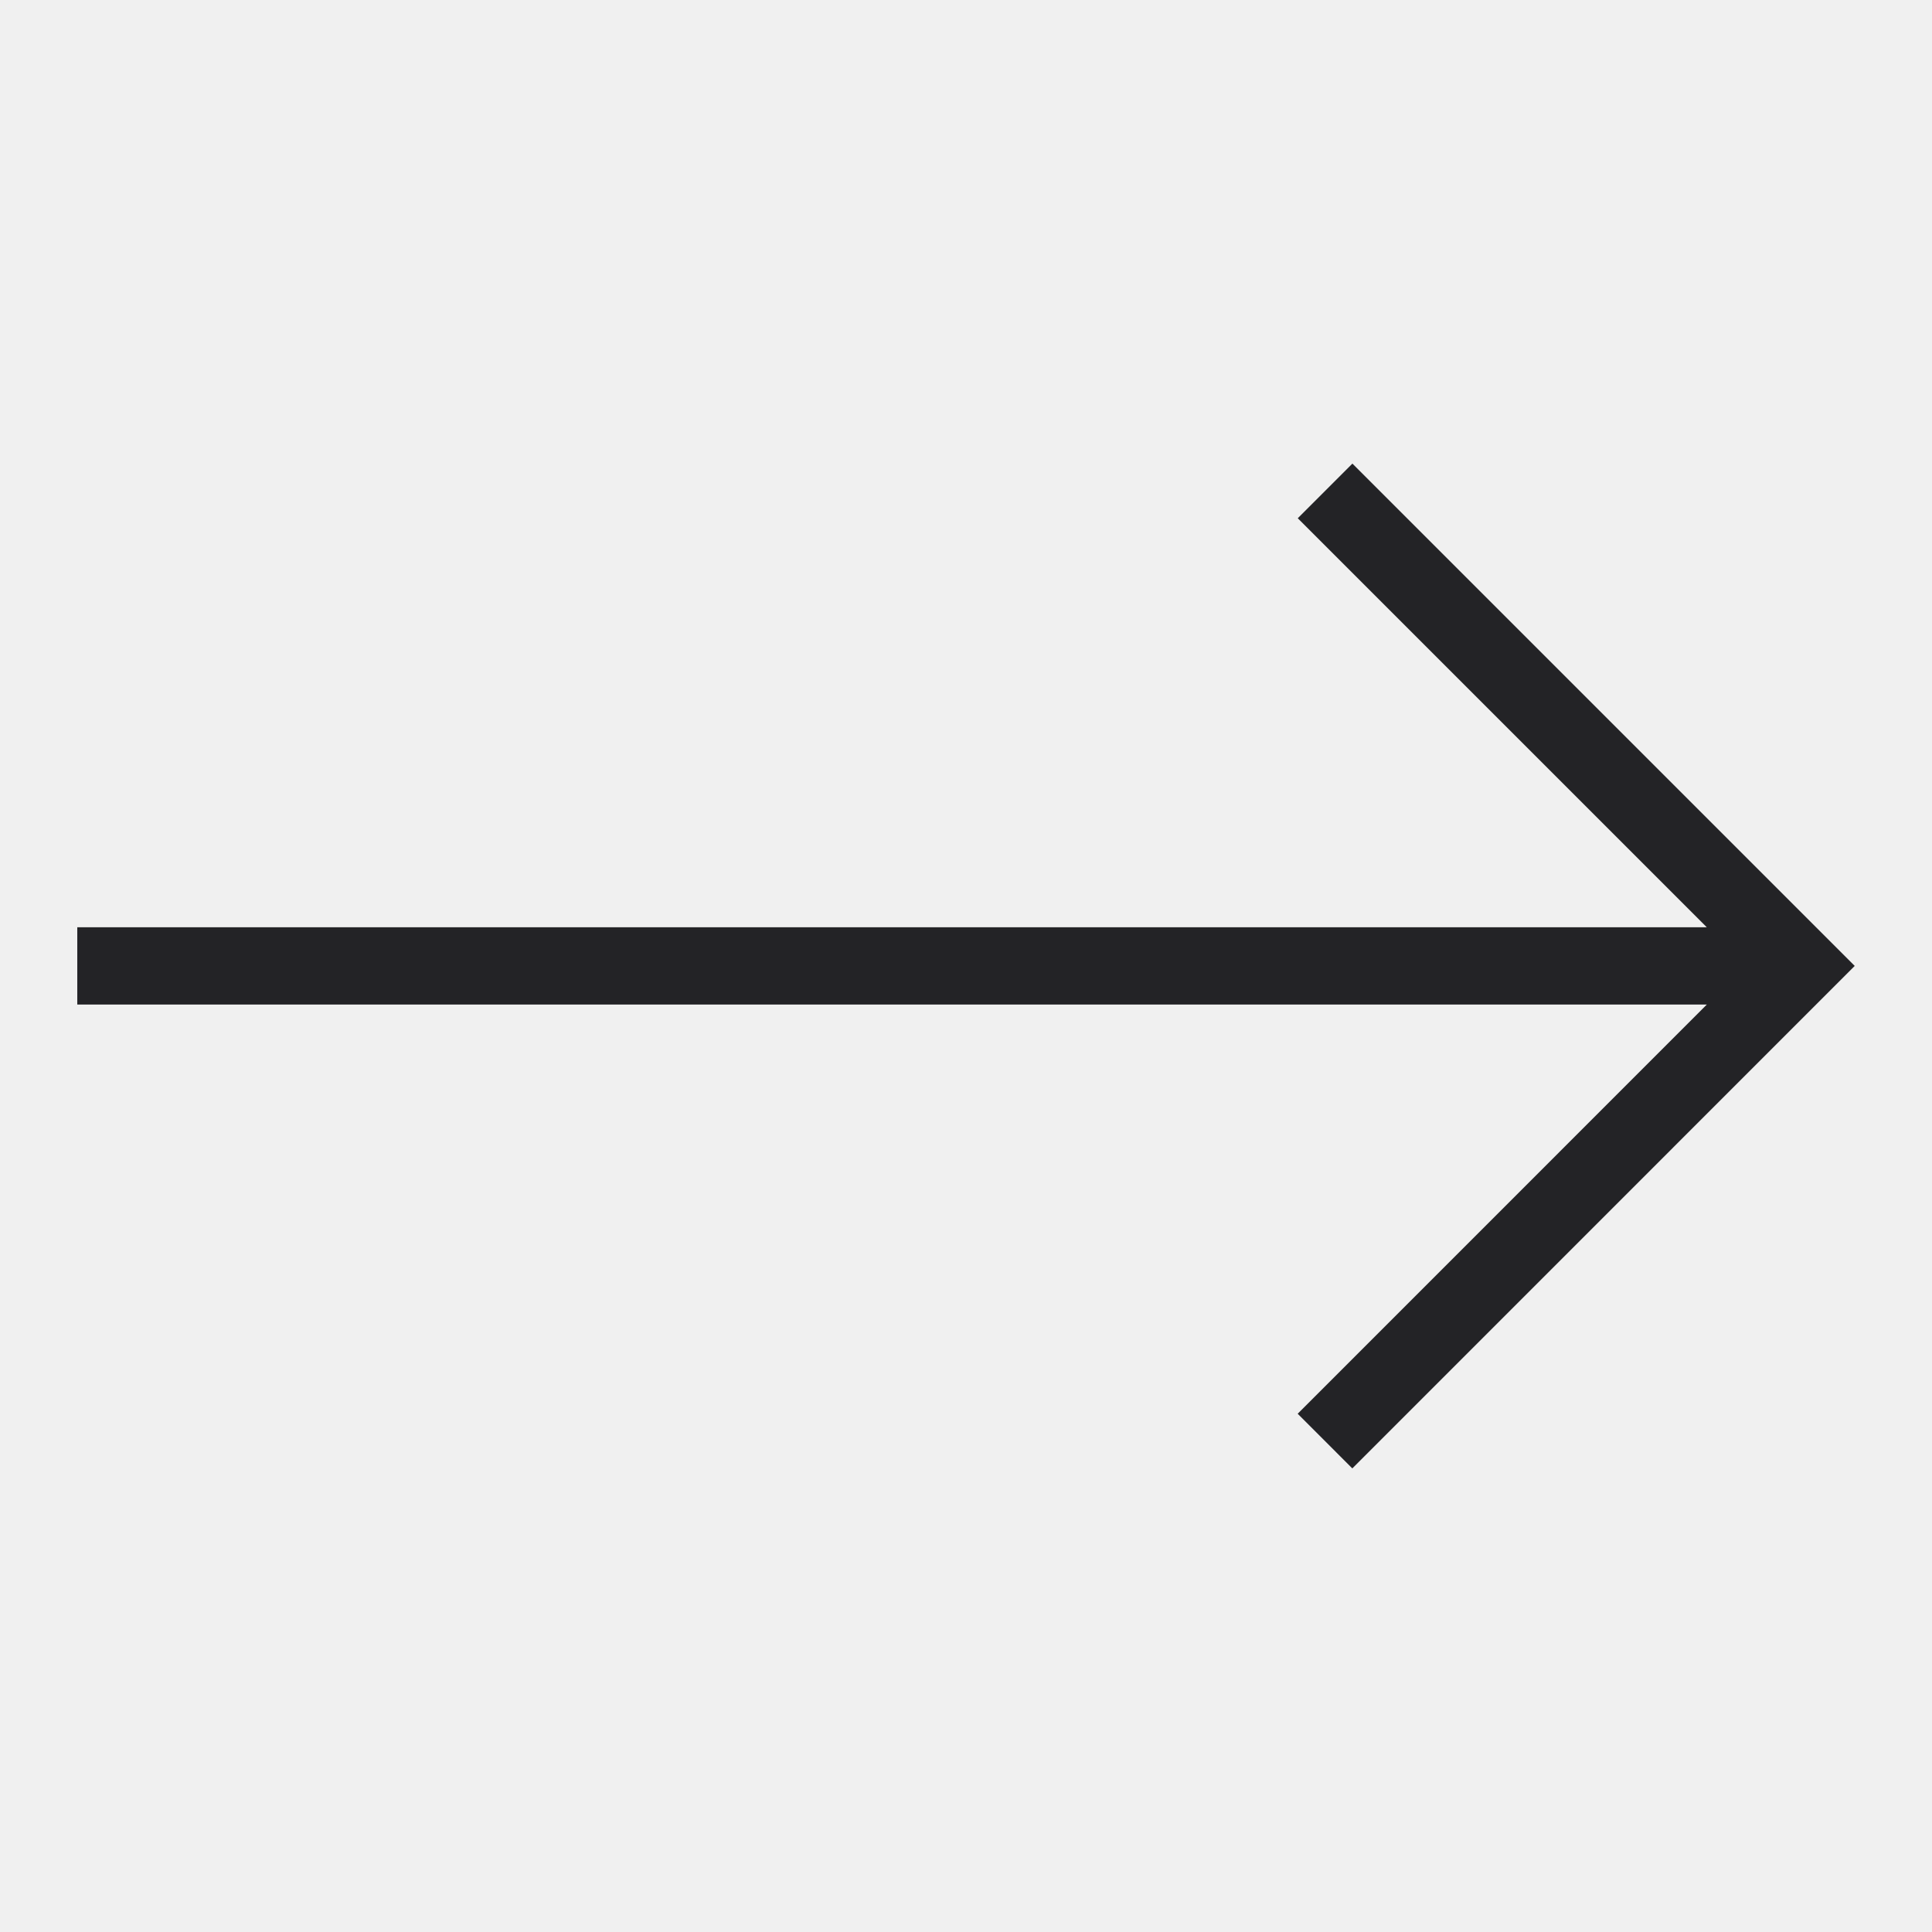
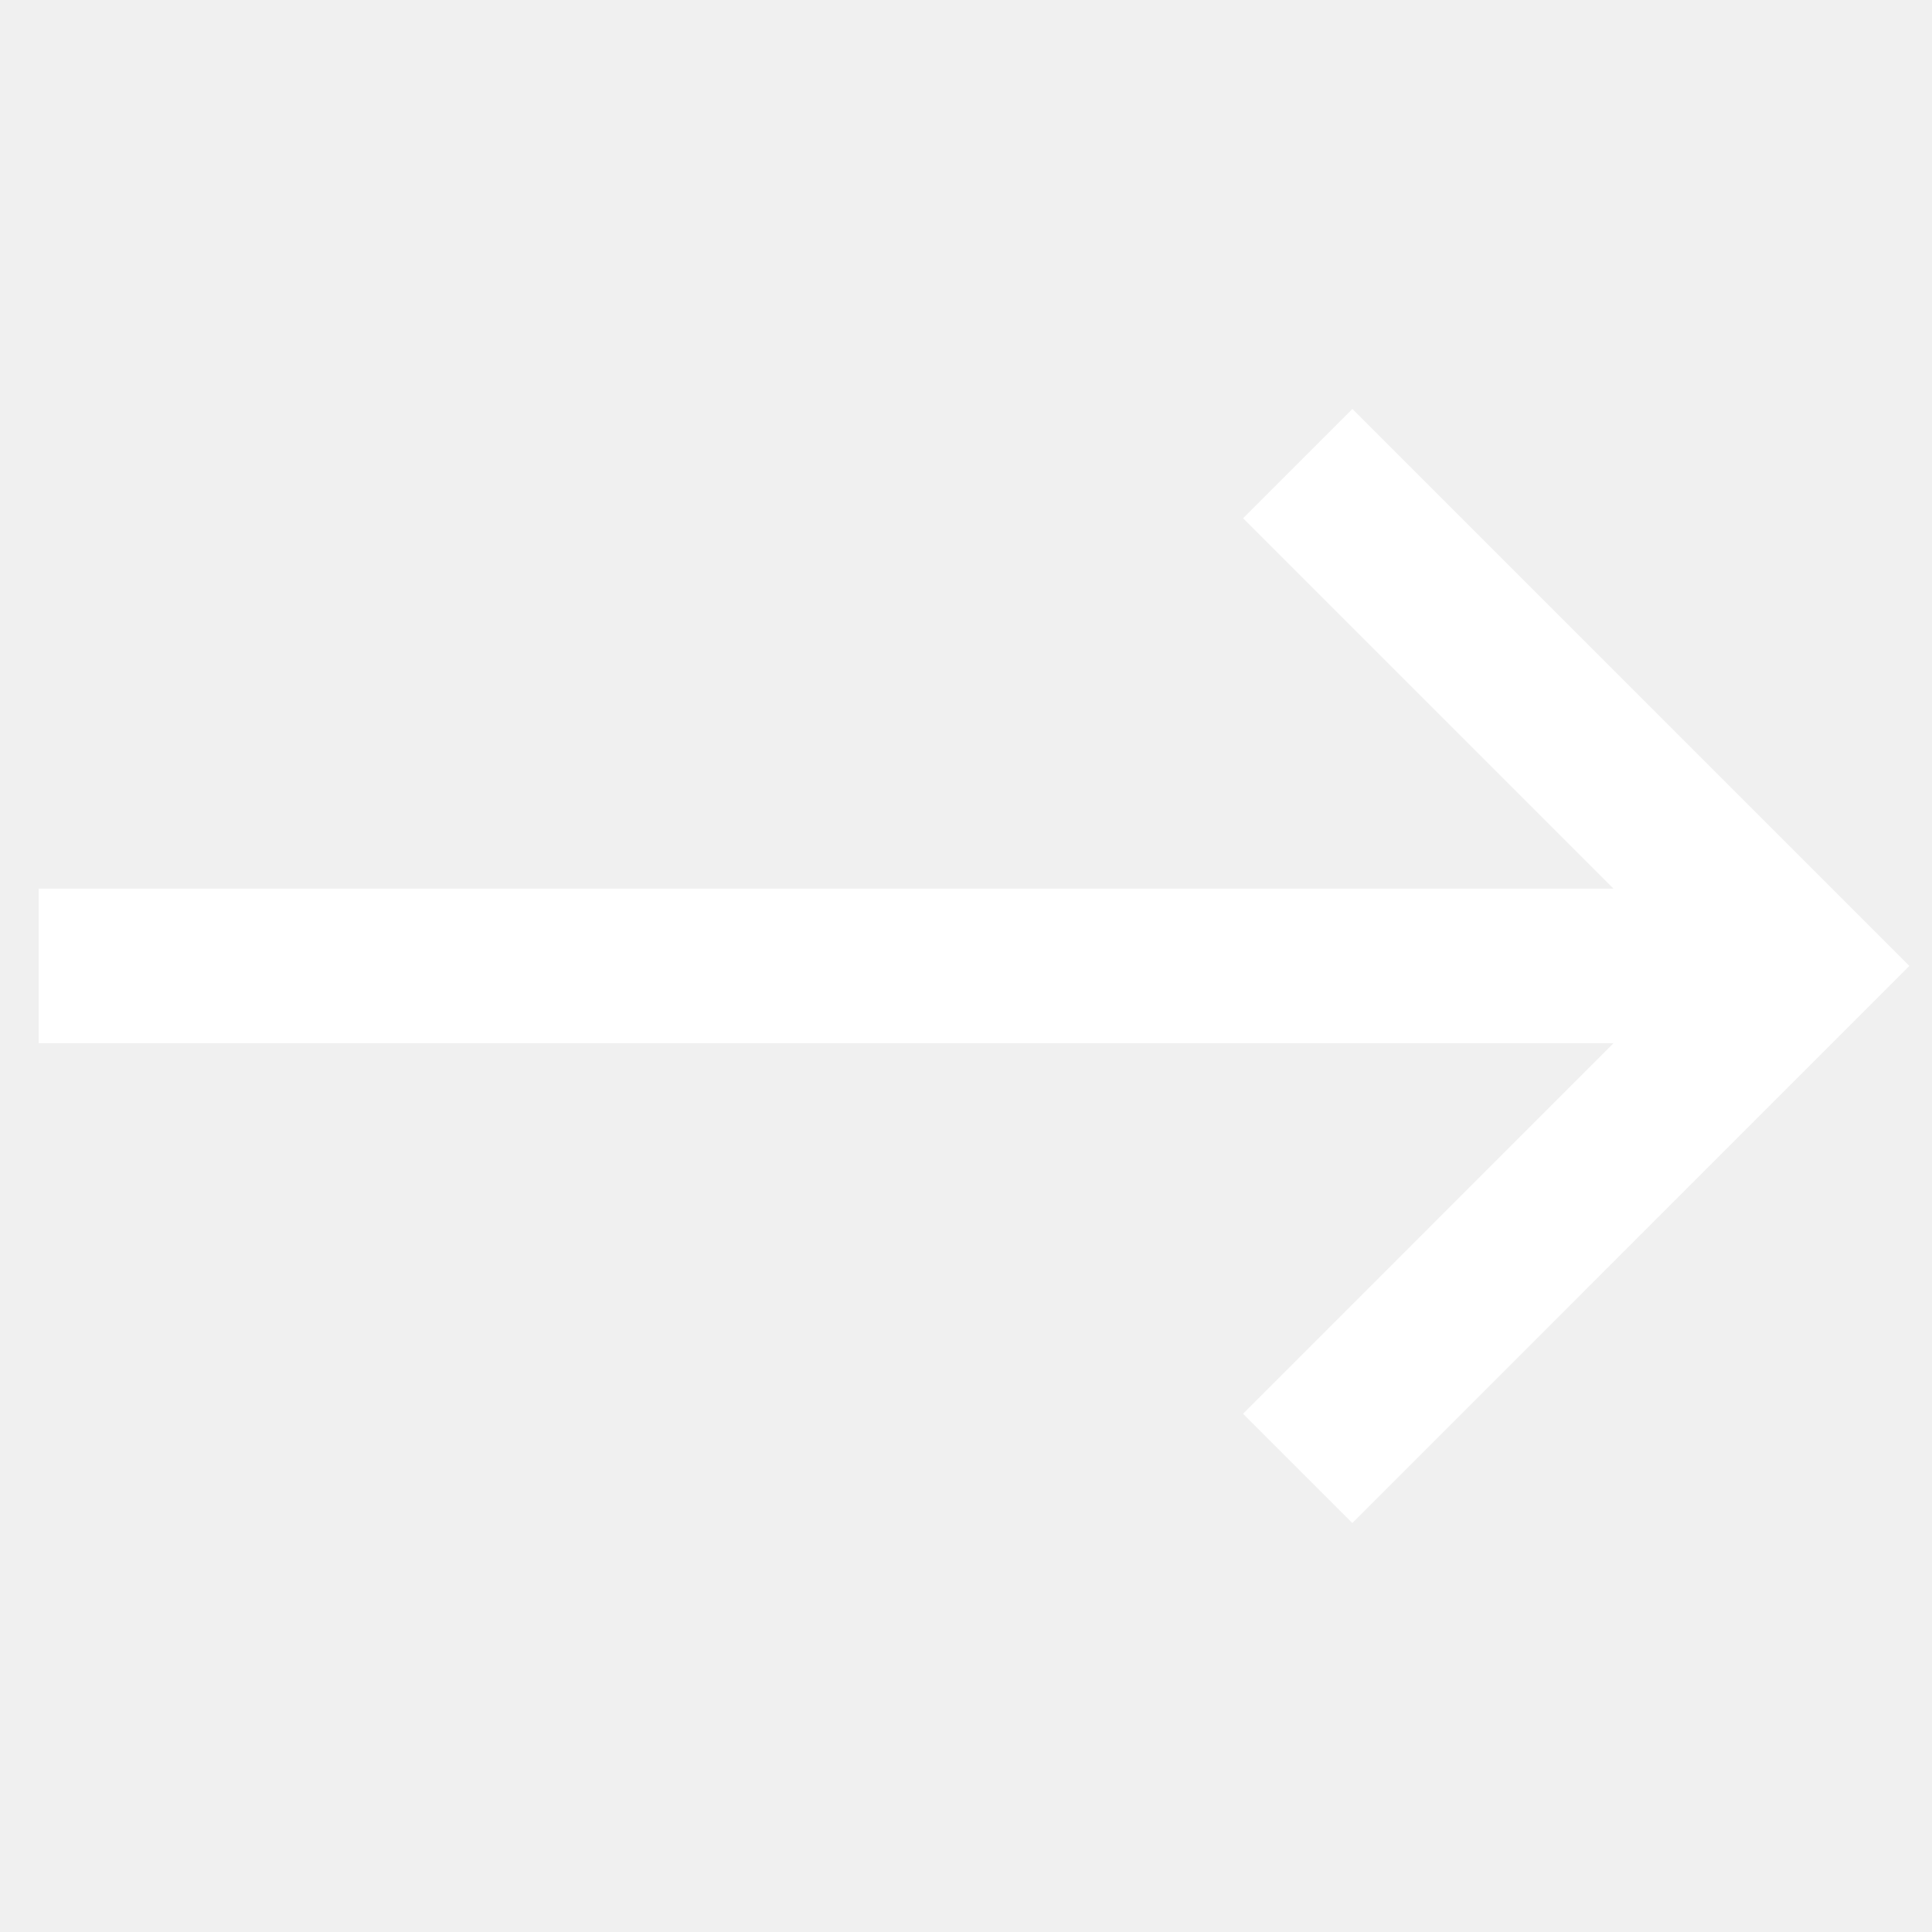
- <svg xmlns="http://www.w3.org/2000/svg" viewBox="0 0 25 25" height="64" width="64">
+ <svg xmlns="http://www.w3.org/2000/svg" viewBox="0 0 25 25" stroke="#fff" height="64" width="64">
  <g id="Right-2" data-name="Right">
    <polygon points="17.5 5.999 16.793 6.706 22.086 11.999 1 11.999 1 12.999 22.086 12.999 16.792 18.294 17.499 19.001 24 12.499 17.5 5.999" style="fill:#232326" />
  </g>
</svg>
